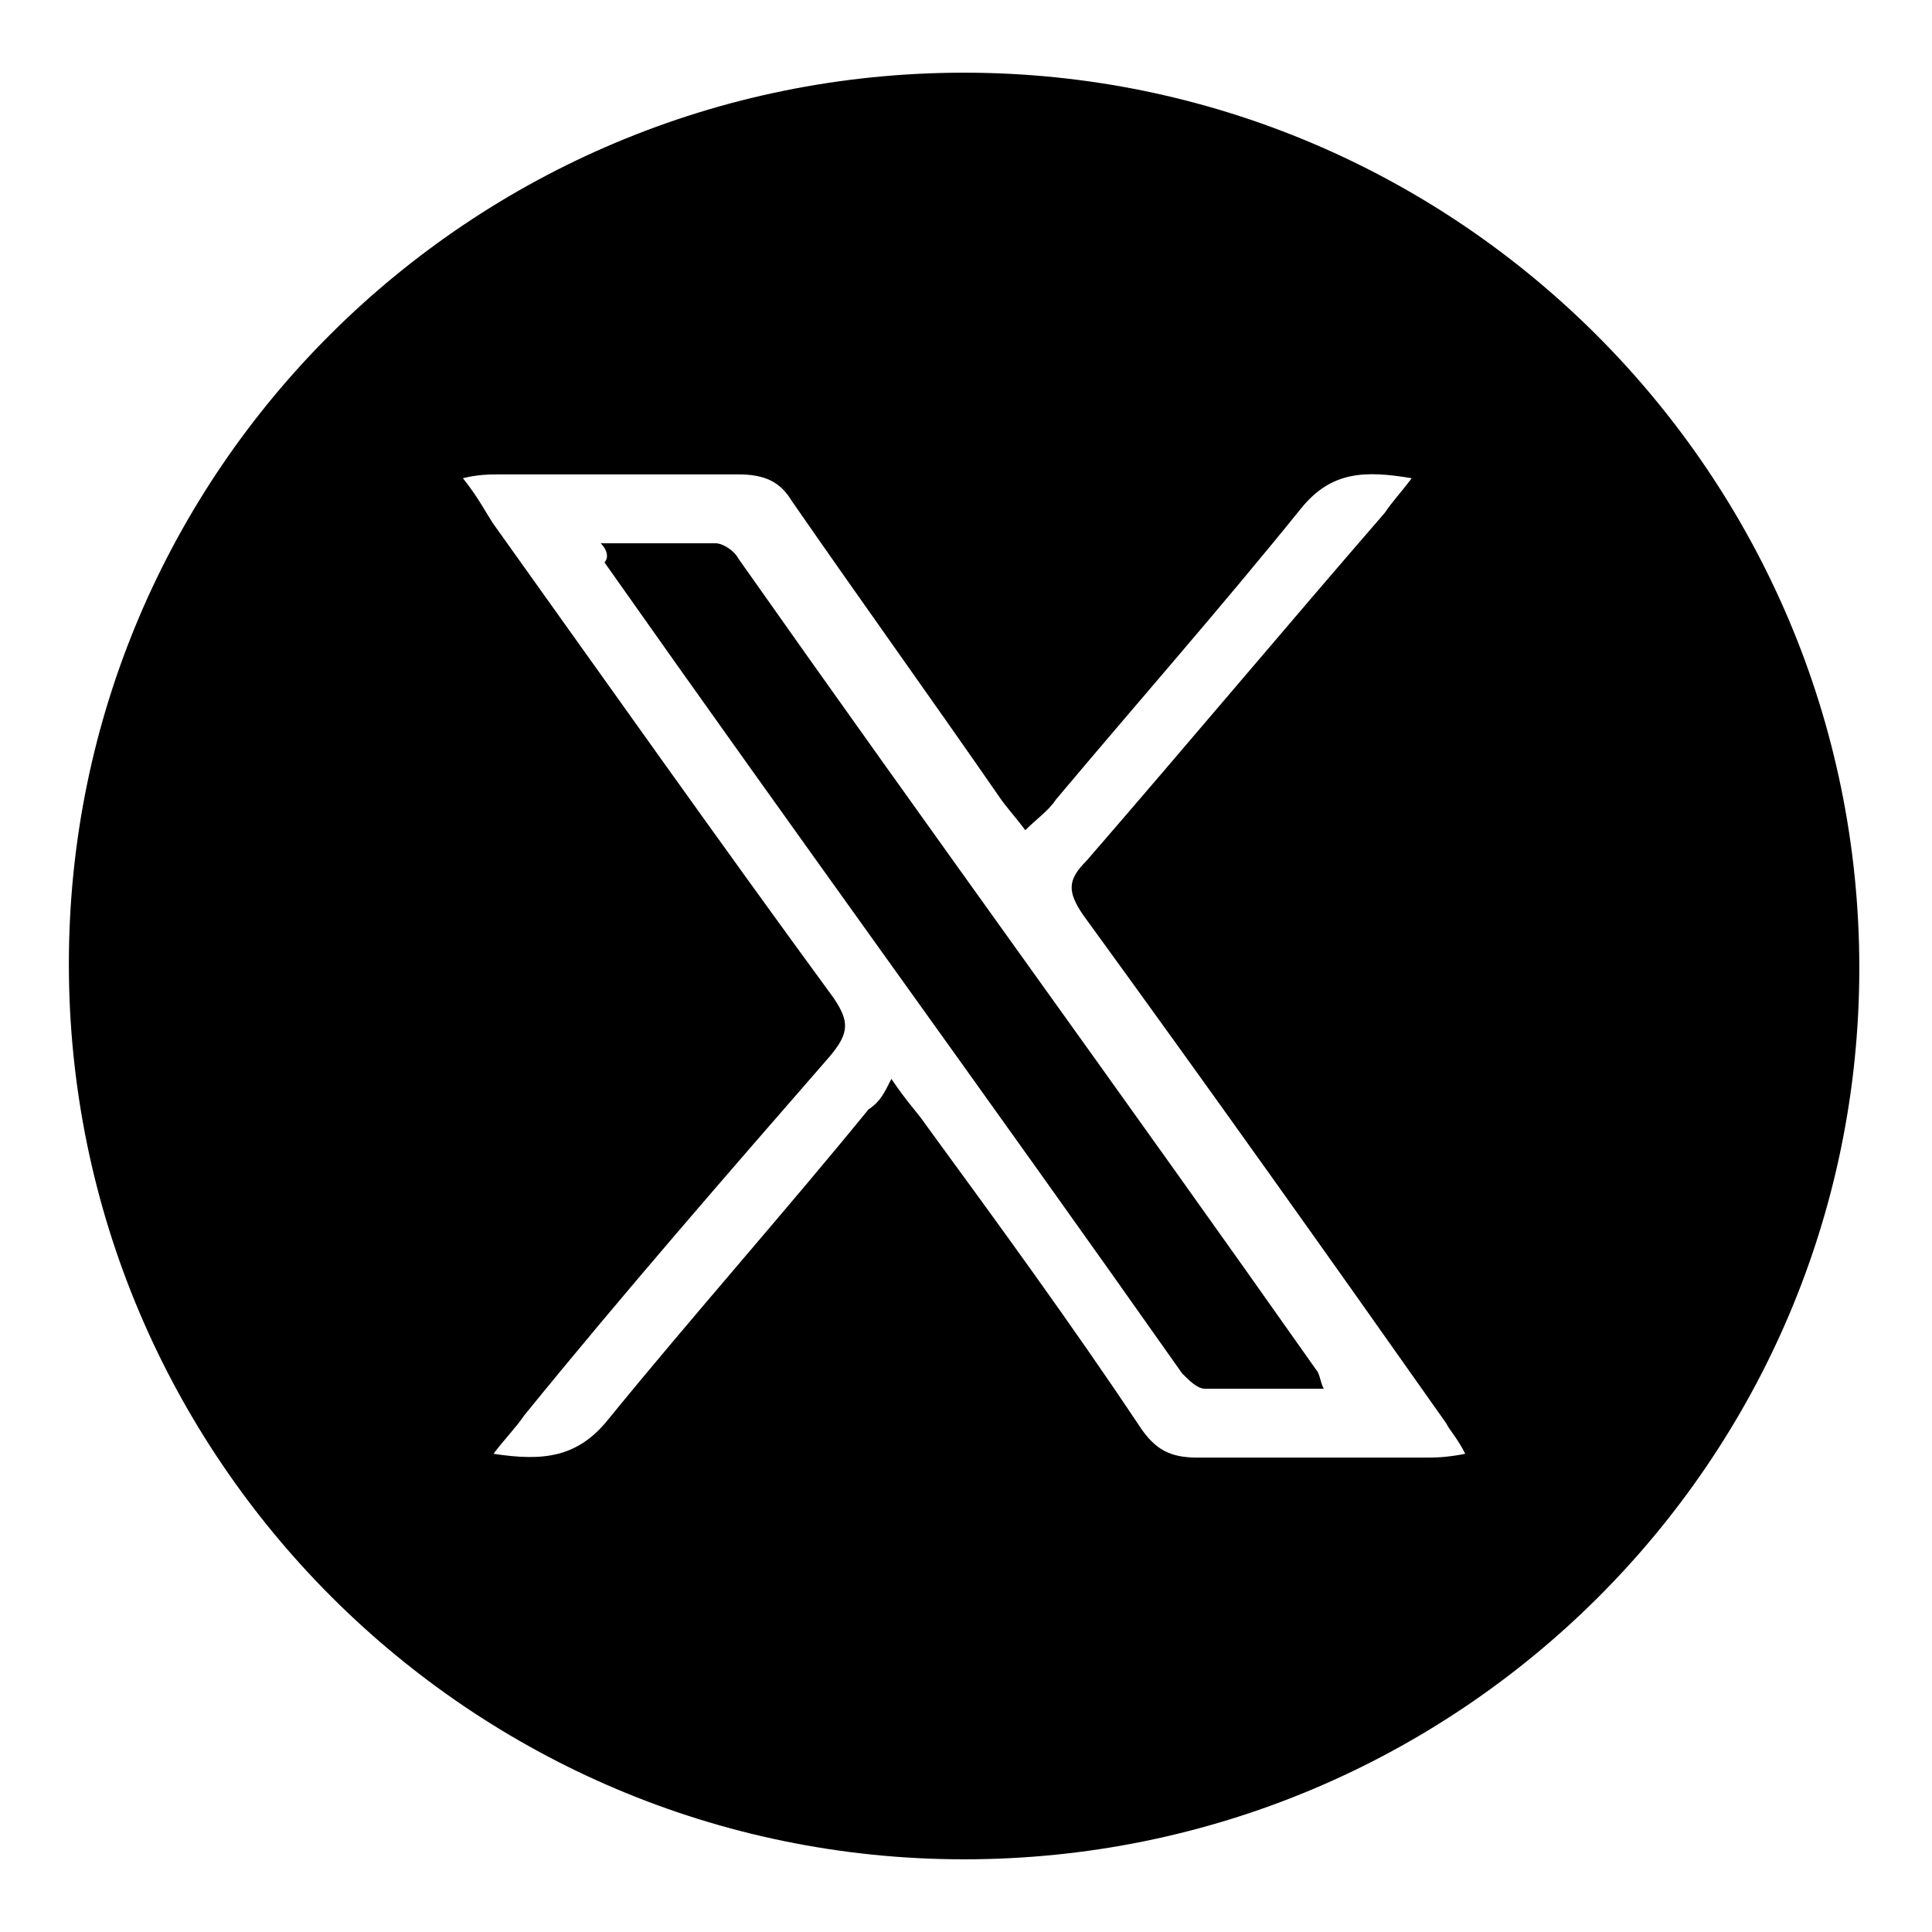
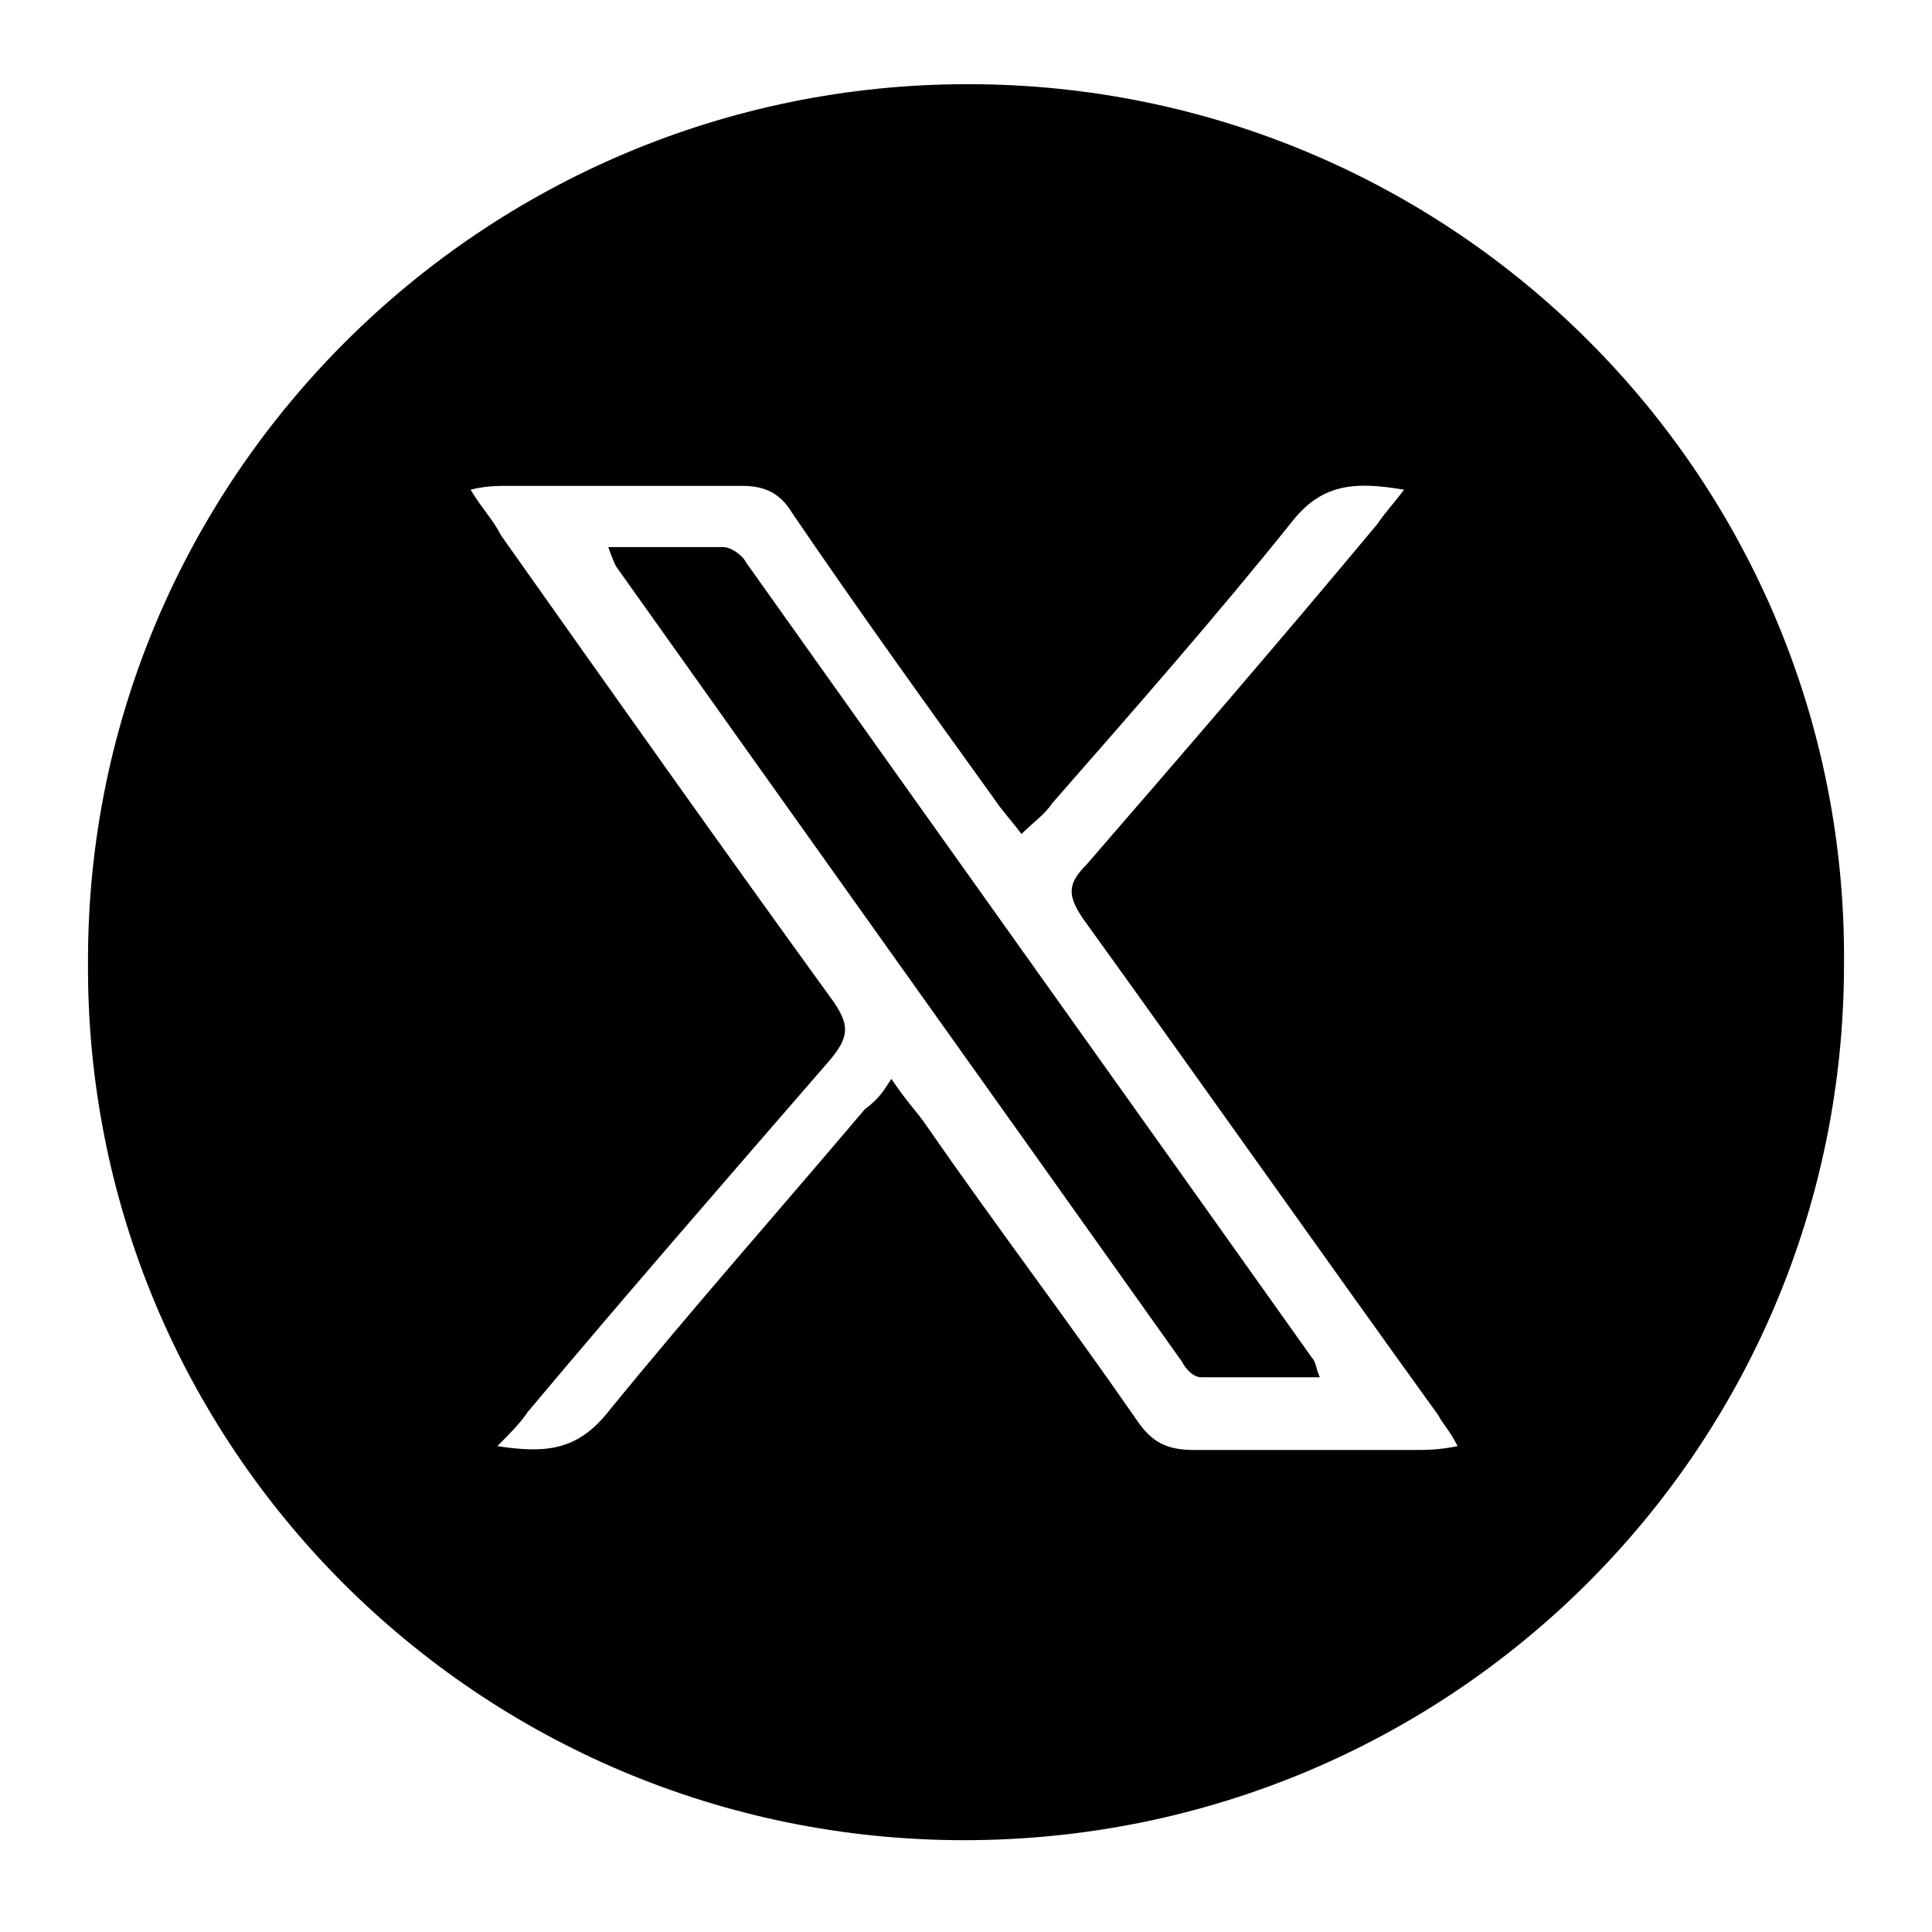
- <svg xmlns="http://www.w3.org/2000/svg" version="1.1" id="stroke_1_x2C_6" x="0px" y="0px" viewBox="-395 272.8 50.5 50.5" style="enable-background:new -395 272.8 50.5 50.5;" xml:space="preserve">
+ <svg xmlns="http://www.w3.org/2000/svg" version="1.1" id="stroke_1_x2C_6" x="0px" y="0px" viewBox="0 0 50.5 50.5" style="enable-background:new 0 0 50.5 50.5;" xml:space="preserve">
  <g>
-     <path d="M-369.8,321.4c-12.9,0-23.4-10.5-23.4-23.4c0-12.9,10.5-23.3,23.4-23.3c12.9,0,23.4,10.5,23.4,23.4   C-346.4,311-356.9,321.4-369.8,321.4z M-371.7,301c0.4,0.6,0.7,0.9,0.9,1.2c1.9,2.6,3.8,5.2,5.6,7.9c0.4,0.6,0.8,0.8,1.5,0.8   c2,0,3.9,0,5.9,0c0.3,0,0.6,0,1.1-0.1c-0.2-0.4-0.4-0.6-0.5-0.8c-3.1-4.4-6.3-8.9-9.5-13.3c-0.4-0.6-0.4-0.9,0.1-1.4   c2.6-3,5.2-6.1,7.8-9.1c0.2-0.3,0.4-0.5,0.7-0.9c-1.2-0.2-2.1-0.2-2.9,0.8c-2.1,2.6-4.3,5.1-6.4,7.6c-0.2,0.3-0.5,0.5-0.8,0.8   c-0.3-0.4-0.5-0.6-0.7-0.9c-1.8-2.6-3.6-5.1-5.4-7.7c-0.3-0.5-0.7-0.7-1.4-0.7c-2.1,0-4.1,0-6.2,0c-0.3,0-0.6,0-1,0.1   c0.4,0.5,0.6,0.9,0.8,1.2c3,4.2,5.9,8.3,8.9,12.4c0.4,0.6,0.4,0.9-0.1,1.5c-2.7,3.1-5.4,6.2-8,9.4c-0.2,0.3-0.5,0.6-0.8,1   c1.3,0.2,2.2,0.1,3-0.9c2.2-2.7,4.6-5.4,6.8-8.1C-372,301.6-371.9,301.4-371.7,301z" />
-     <path d="M-379.3,287c1.1,0,2.1,0,3,0c0.2,0,0.5,0.2,0.6,0.4c5,7.1,10.1,14.1,15.1,21.2c0.1,0.1,0.1,0.3,0.2,0.5c-1.1,0-2.1,0-3.1,0   c-0.2,0-0.4-0.2-0.6-0.4c-5-7.1-10.1-14.1-15.1-21.2C-379.1,287.4-379.1,287.2-379.3,287z" />
+     <path d="M25.2,48.1c-12.7,0-23-10.3-22.9-23c0-12.6,10.3-22.9,23-22.9c12.7,0,23,10.3,22.9,23C48.2,37.9,37.9,48.1,25.2,48.1z    M23.3,28.2c0.4,0.6,0.7,0.9,0.9,1.2c1.8,2.6,3.7,5.1,5.5,7.7c0.4,0.6,0.8,0.8,1.5,0.8c1.9,0,3.9,0,5.8,0c0.3,0,0.6,0,1.1-0.1   c-0.2-0.4-0.4-0.6-0.5-0.8c-3.1-4.3-6.2-8.7-9.3-13c-0.4-0.6-0.4-0.9,0.1-1.4c2.6-3,5.1-5.9,7.6-8.9c0.2-0.3,0.4-0.5,0.7-0.9   c-1.2-0.2-2.1-0.2-2.9,0.8c-2,2.5-4.2,5-6.3,7.4c-0.2,0.3-0.5,0.5-0.8,0.8c-0.3-0.4-0.5-0.6-0.7-0.9c-1.8-2.5-3.6-5-5.3-7.5   c-0.3-0.5-0.7-0.7-1.3-0.7c-2,0-4,0-6.1,0c-0.3,0-0.6,0-1,0.1c0.3,0.5,0.6,0.8,0.8,1.2c2.9,4.1,5.8,8.2,8.7,12.2   c0.4,0.6,0.4,0.9-0.1,1.5c-2.6,3-5.3,6.1-7.9,9.2c-0.2,0.3-0.5,0.6-0.8,0.9c1.3,0.2,2.1,0.1,2.9-0.9c2.2-2.7,4.5-5.3,6.7-7.9   C23,28.7,23.1,28.5,23.3,28.2z" />
+     <path d="M15.9,14.3c1.1,0,2,0,3,0c0.2,0,0.5,0.2,0.6,0.4c4.9,6.9,9.9,13.9,14.8,20.8c0.1,0.1,0.1,0.3,0.2,0.5c-1.1,0-2.1,0-3.1,0   c-0.2,0-0.4-0.2-0.5-0.4c-4.9-6.9-9.9-13.9-14.8-20.8C16.1,14.8,16,14.6,15.9,14.3z" />
  </g>
</svg>
